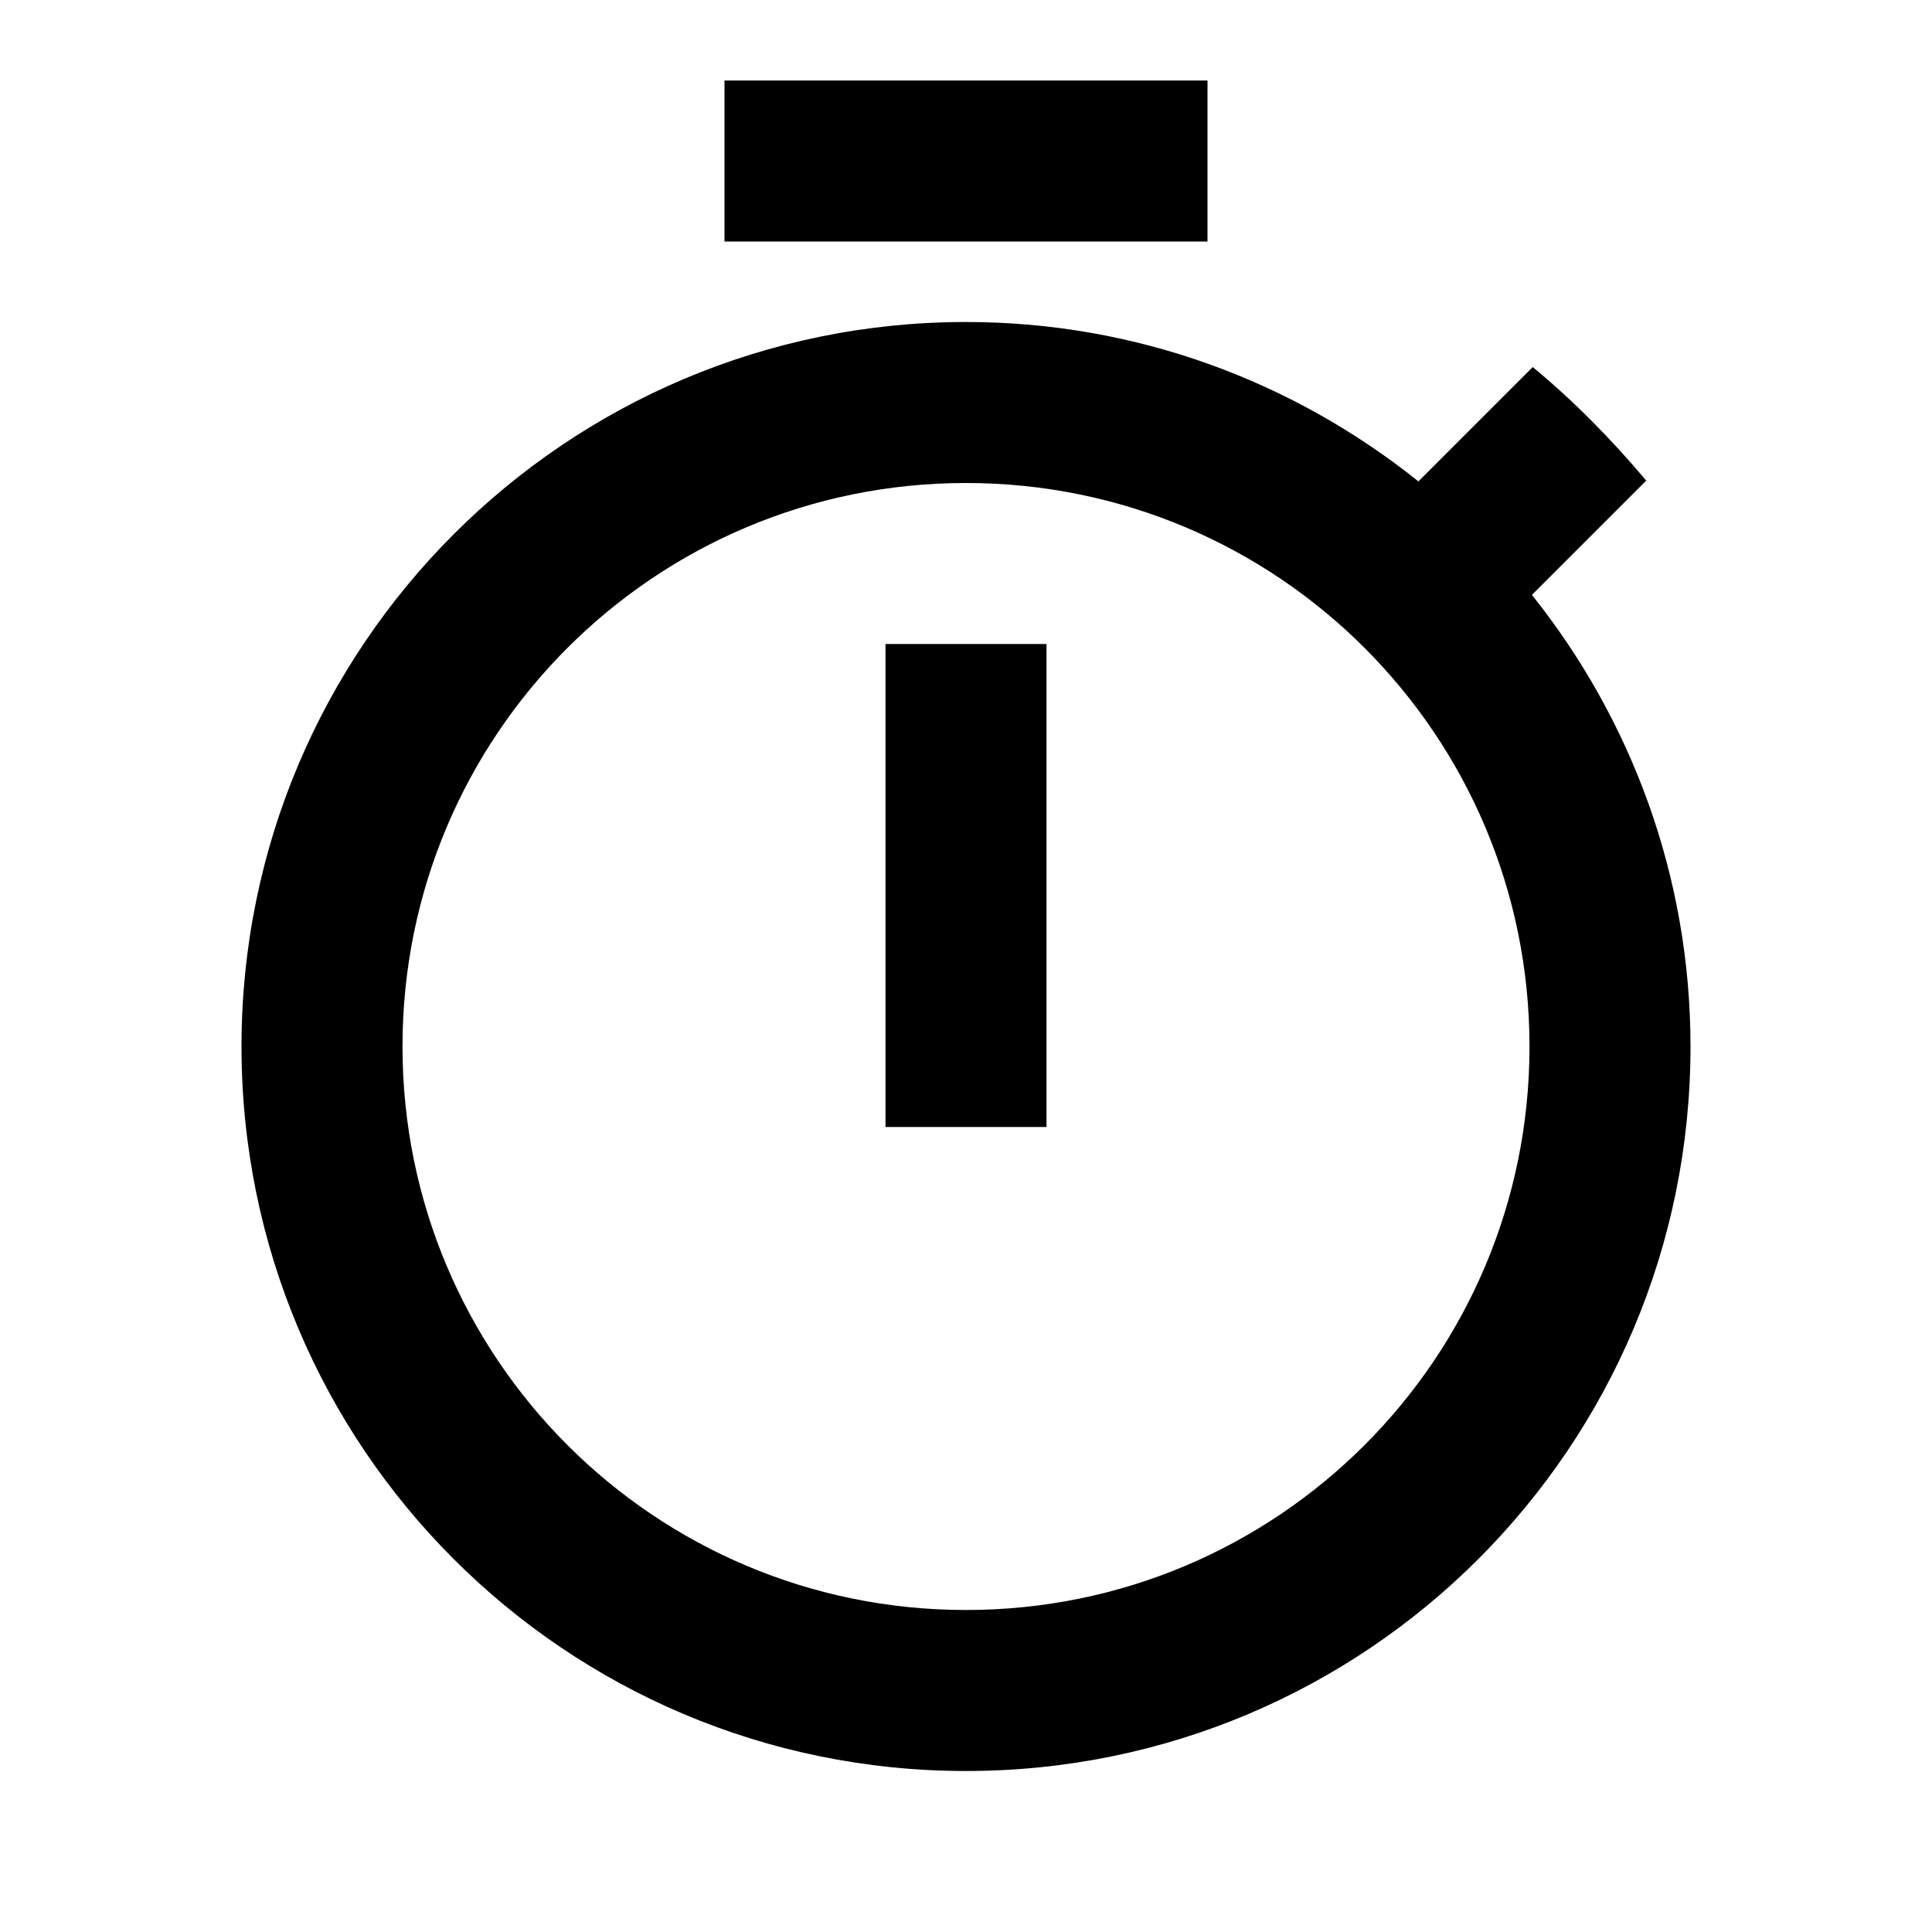
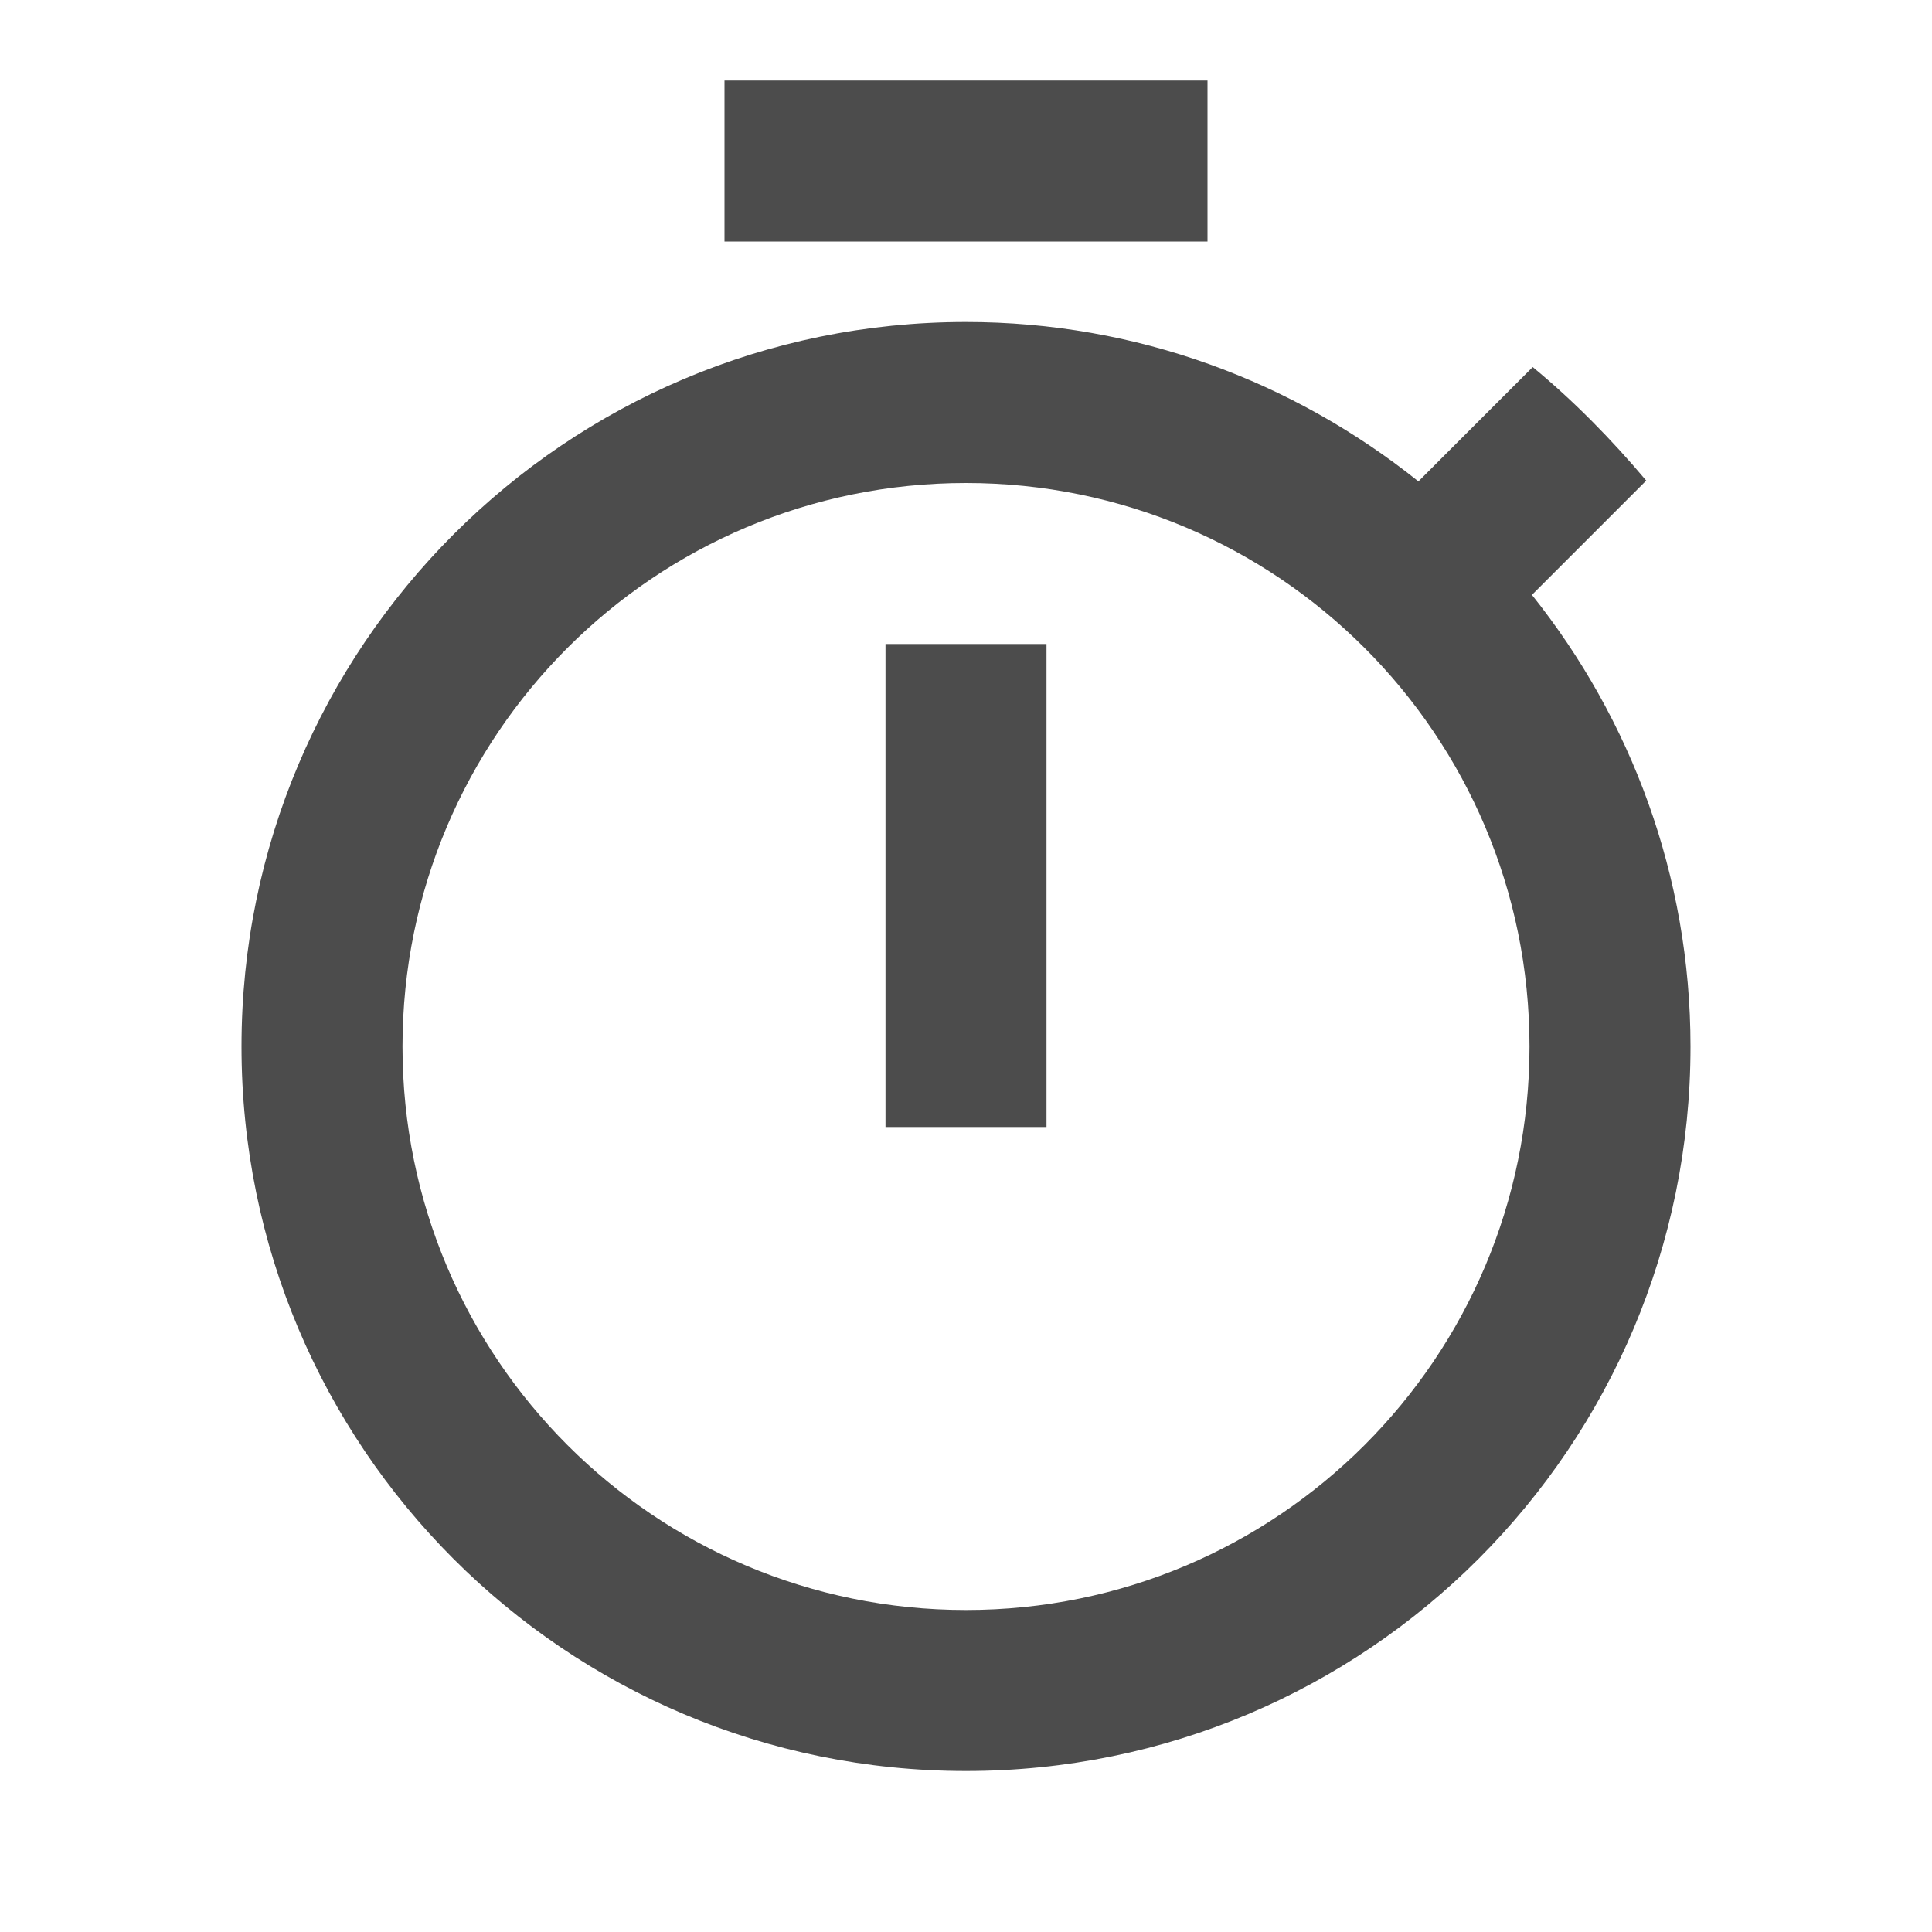
<svg xmlns="http://www.w3.org/2000/svg" width="24" height="24" viewBox="0 0 24 24">
  <path d="M0 0h24v24H0z" fill="none" />
-   <path d="M15 1H9v2h6V1zm-4 13h2V8h-2v6zm8.03-6.61l1.42-1.42c-.43-.51-.9-.99-1.41-1.41l-1.42 1.42C16.07 4.74 14.12 4 12 4c-4.97 0-9 4.03-9 9s4.02 9 9 9 9-4.03 9-9c0-2.12-.74-4.07-1.97-5.61zM12 20c-3.87 0-7-3.13-7-7s3.13-7 7-7 7 3.13 7 7-3.13 7-7 7z" />
+   <path fill="#4c4c4c" d="M15 1H9v2h6V1zm-4 13h2V8h-2v6zm8.03-6.61l1.42-1.42c-.43-.51-.9-.99-1.41-1.41l-1.42 1.42C16.07 4.74 14.12 4 12 4c-4.97 0-9 4.03-9 9s4.02 9 9 9 9-4.03 9-9c0-2.12-.74-4.07-1.97-5.61zM12 20c-3.87 0-7-3.13-7-7s3.13-7 7-7 7 3.13 7 7-3.13 7-7 7z" />
</svg>
